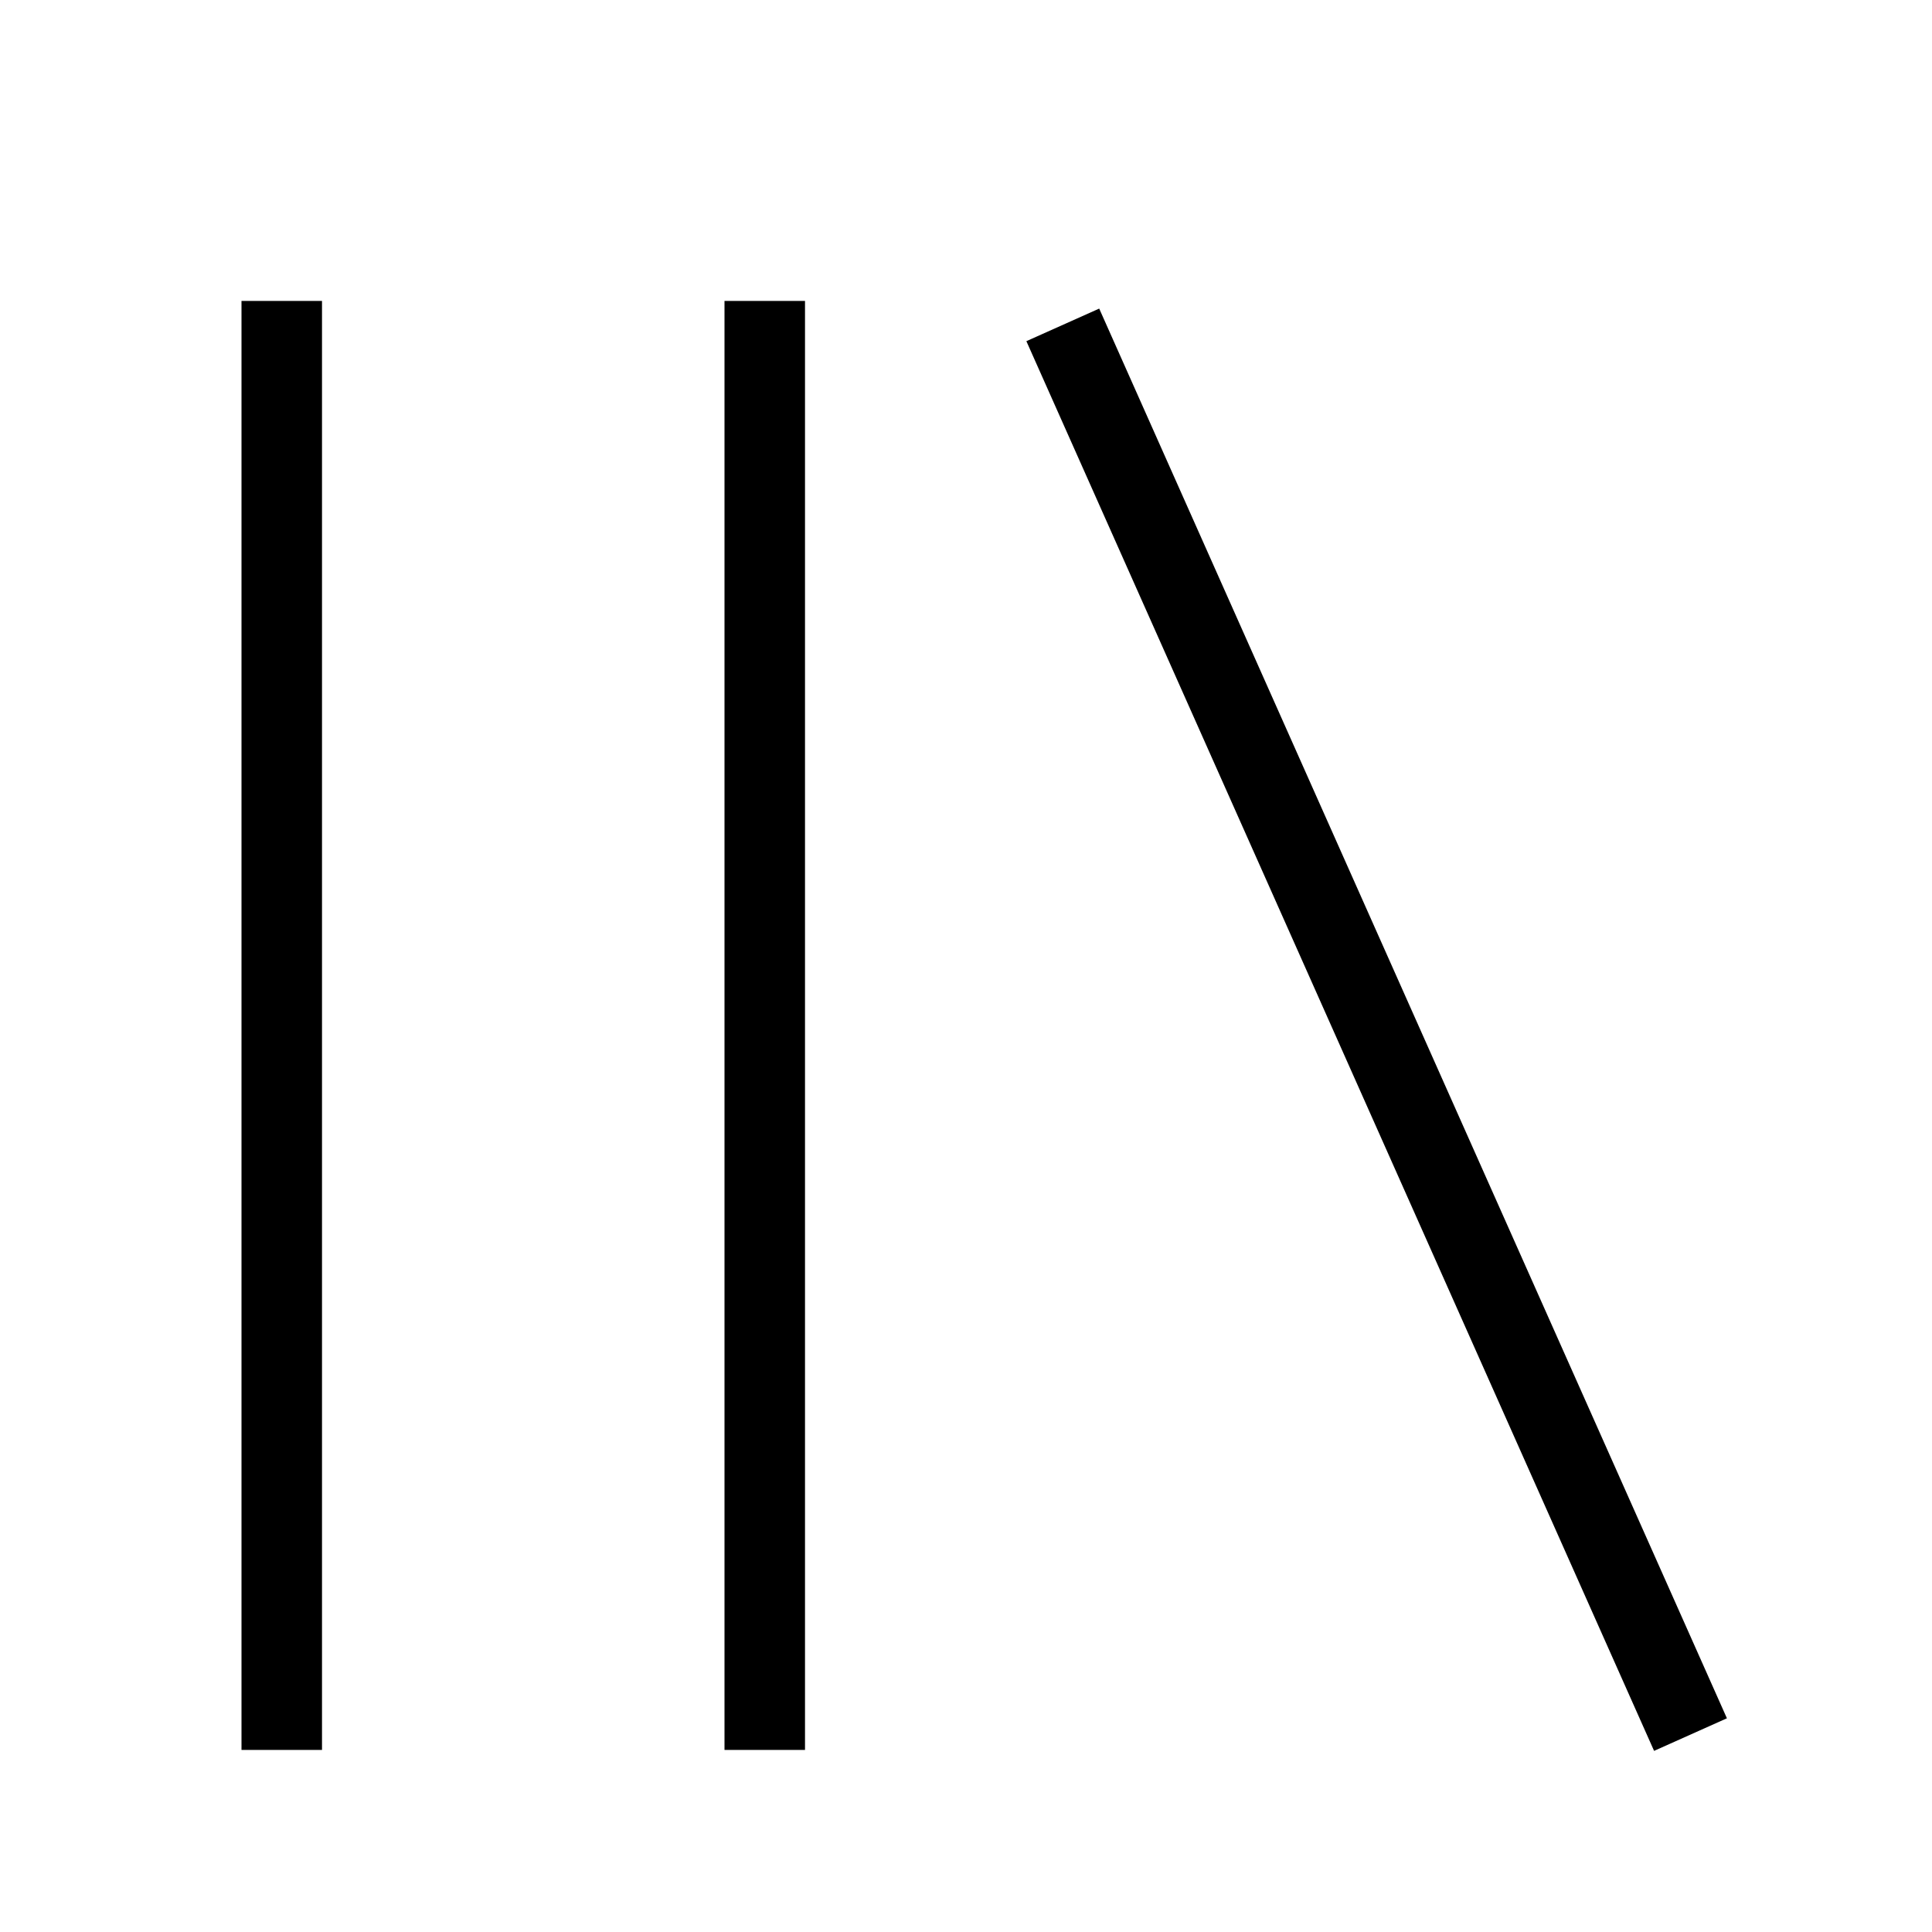
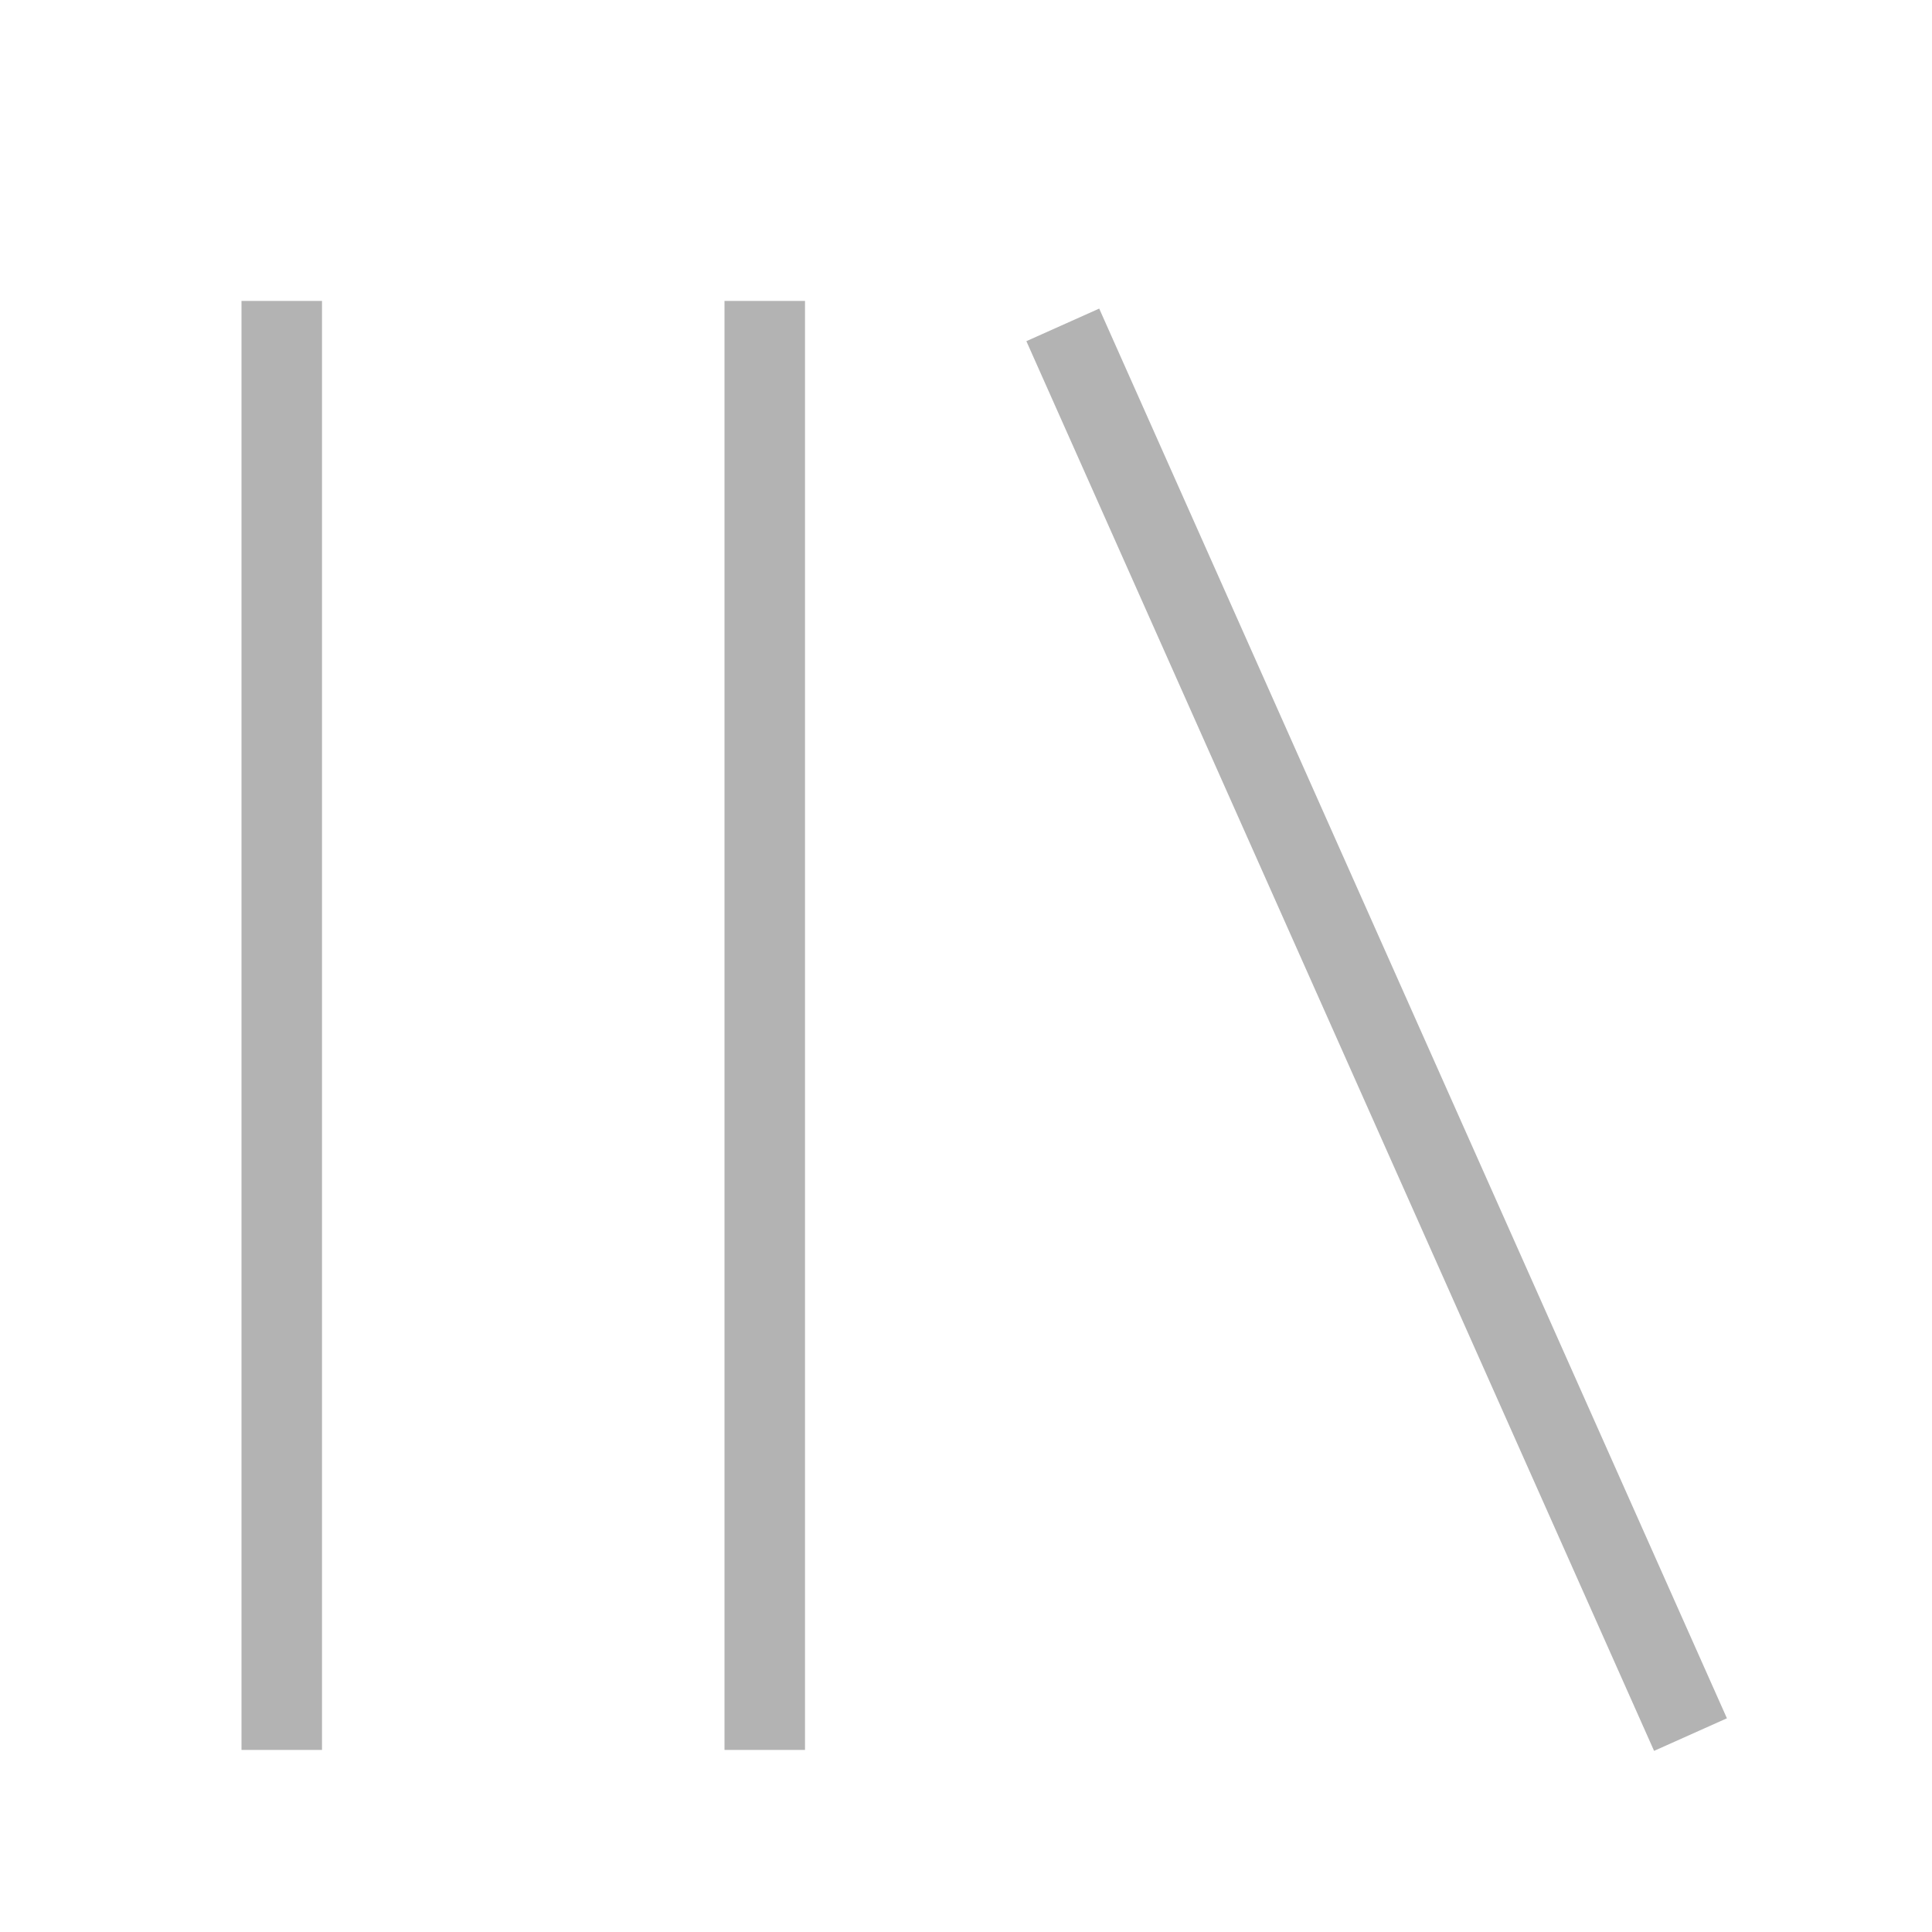
<svg xmlns="http://www.w3.org/2000/svg" viewBox="0 0 512 512">
-   <path d="M291.301 81.778l166.349 373.587-19.301 8.635-166.349-373.587zM64 463.746v-384h21.334v384h-21.334zM192 463.746v-384h21.334v384h-21.334z" fill="currentColor" />
+   <path d="M291.301 81.778l166.349 373.587-19.301 8.635-166.349-373.587zM64 463.746v-384h21.334v384h-21.334zM192 463.746v-384h21.334v384h-21.334z" fill="#B3B3B3" />
</svg>
